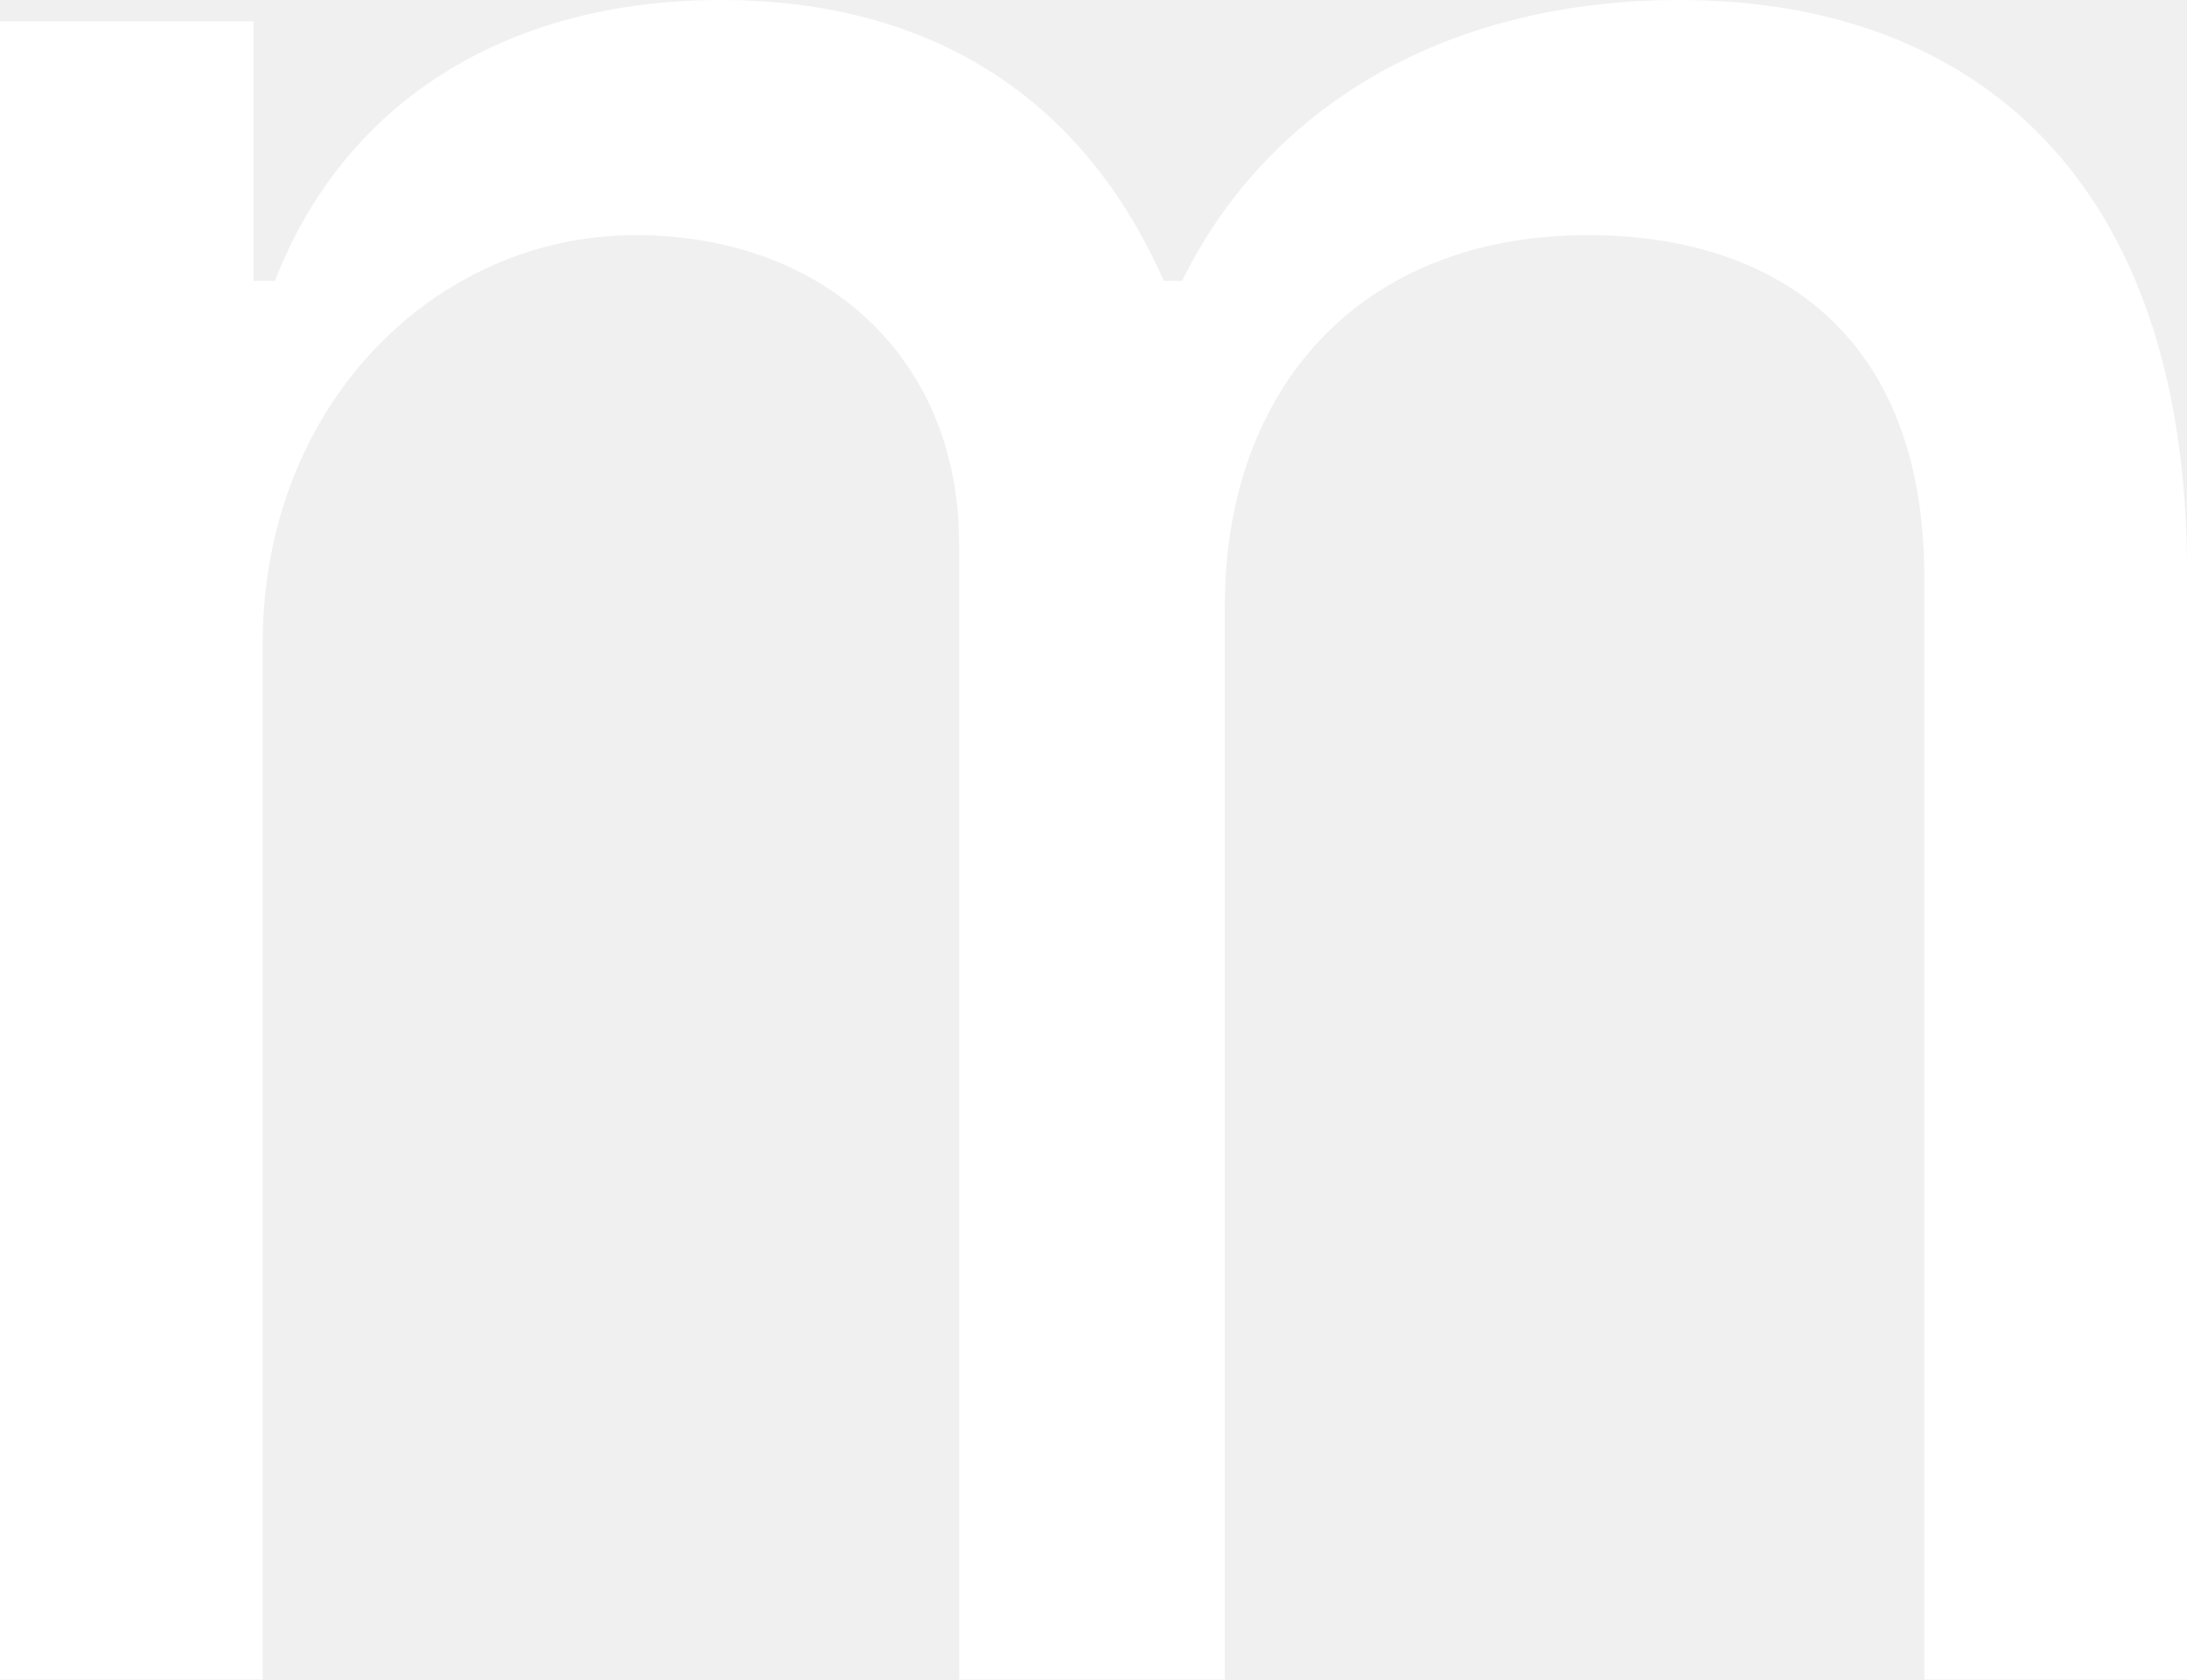
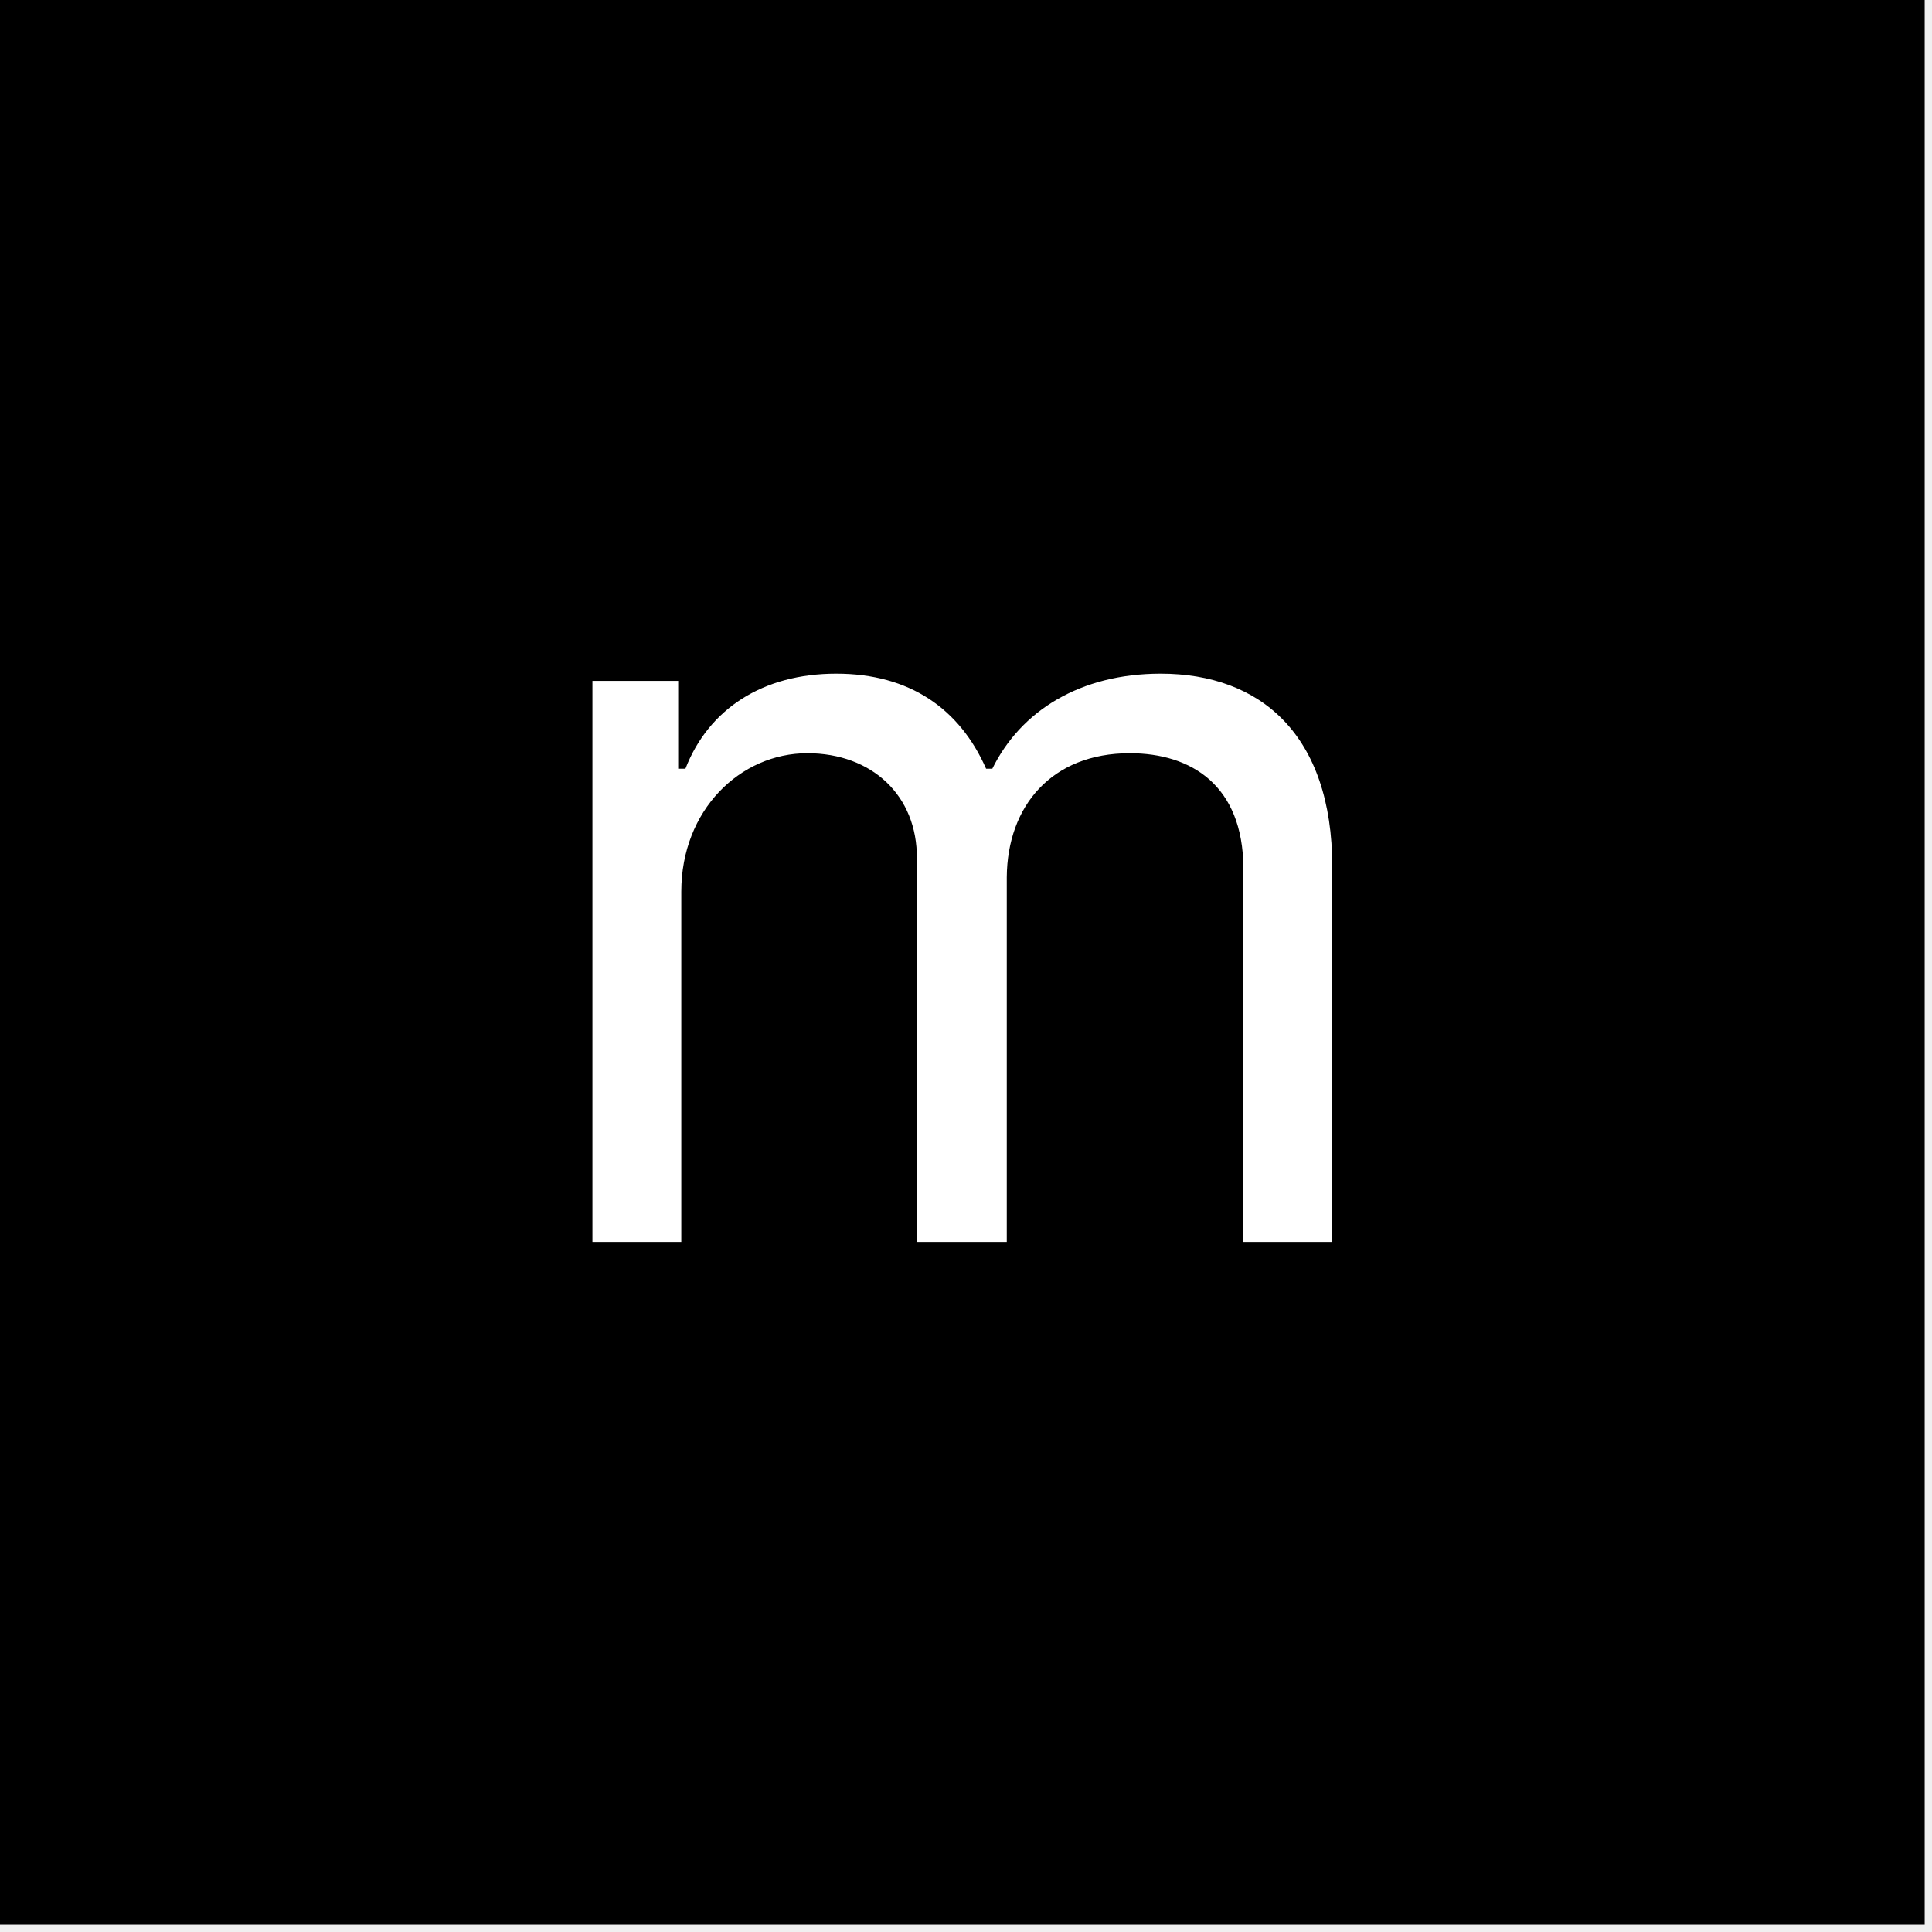
- <svg xmlns="http://www.w3.org/2000/svg" preserveAspectRatio="none" overflow="visible" style="display: block;" width="50.548" height="38.829" viewBox="0 0 50.548 38.829" fill="none">
-   <path id="Vector" d="M0 38.829V0.494H5.86V6.495H6.354C7.942 2.4 11.649 0 16.661 0C21.674 0 25.098 2.4 26.898 6.495H27.321C29.263 2.542 33.322 0 38.829 0C45.642 0 50.548 4.165 50.548 13.202V38.829H44.477V13.272C44.441 7.625 40.911 5.436 36.711 5.436C31.381 5.436 28.345 9.037 28.31 13.908V38.829H22.168V12.637C22.203 8.331 19.097 5.436 14.684 5.436C10.095 5.436 6.071 9.319 6.071 14.896V38.829H0Z" fill="white" style="fill:white;fill-opacity:1;" />
+ <svg xmlns="http://www.w3.org/2000/svg" width="132" height="132" viewBox="0 0 132 132" fill="none">
+   <rect x="0.5" y="0.5" width="130.5" height="130.5" fill="black" style="fill:black;fill-opacity:1;" />
+   <rect x="0.5" y="0.5" width="130.5" height="130.5" stroke="black" style="stroke:black;stroke-opacity:1;" />
+   <path d="M40.477 84.856V46.522H46.336V52.522H46.83C48.419 48.428 52.125 46.027 57.138 46.027C62.15 46.027 65.574 48.428 67.374 52.522H67.798C69.739 48.569 73.799 46.027 79.305 46.027C86.118 46.027 91.025 50.193 91.025 59.229V84.856H84.953V59.3C84.918 53.652 81.388 51.463 77.188 51.463C71.857 51.463 68.822 55.064 68.786 59.935V84.856H62.644V58.664C62.68 54.358 59.573 51.463 55.161 51.463C50.572 51.463 46.548 55.346 46.548 60.923V84.856H40.477Z" fill="white" style="fill:white;fill-opacity:1;" />
</svg>
